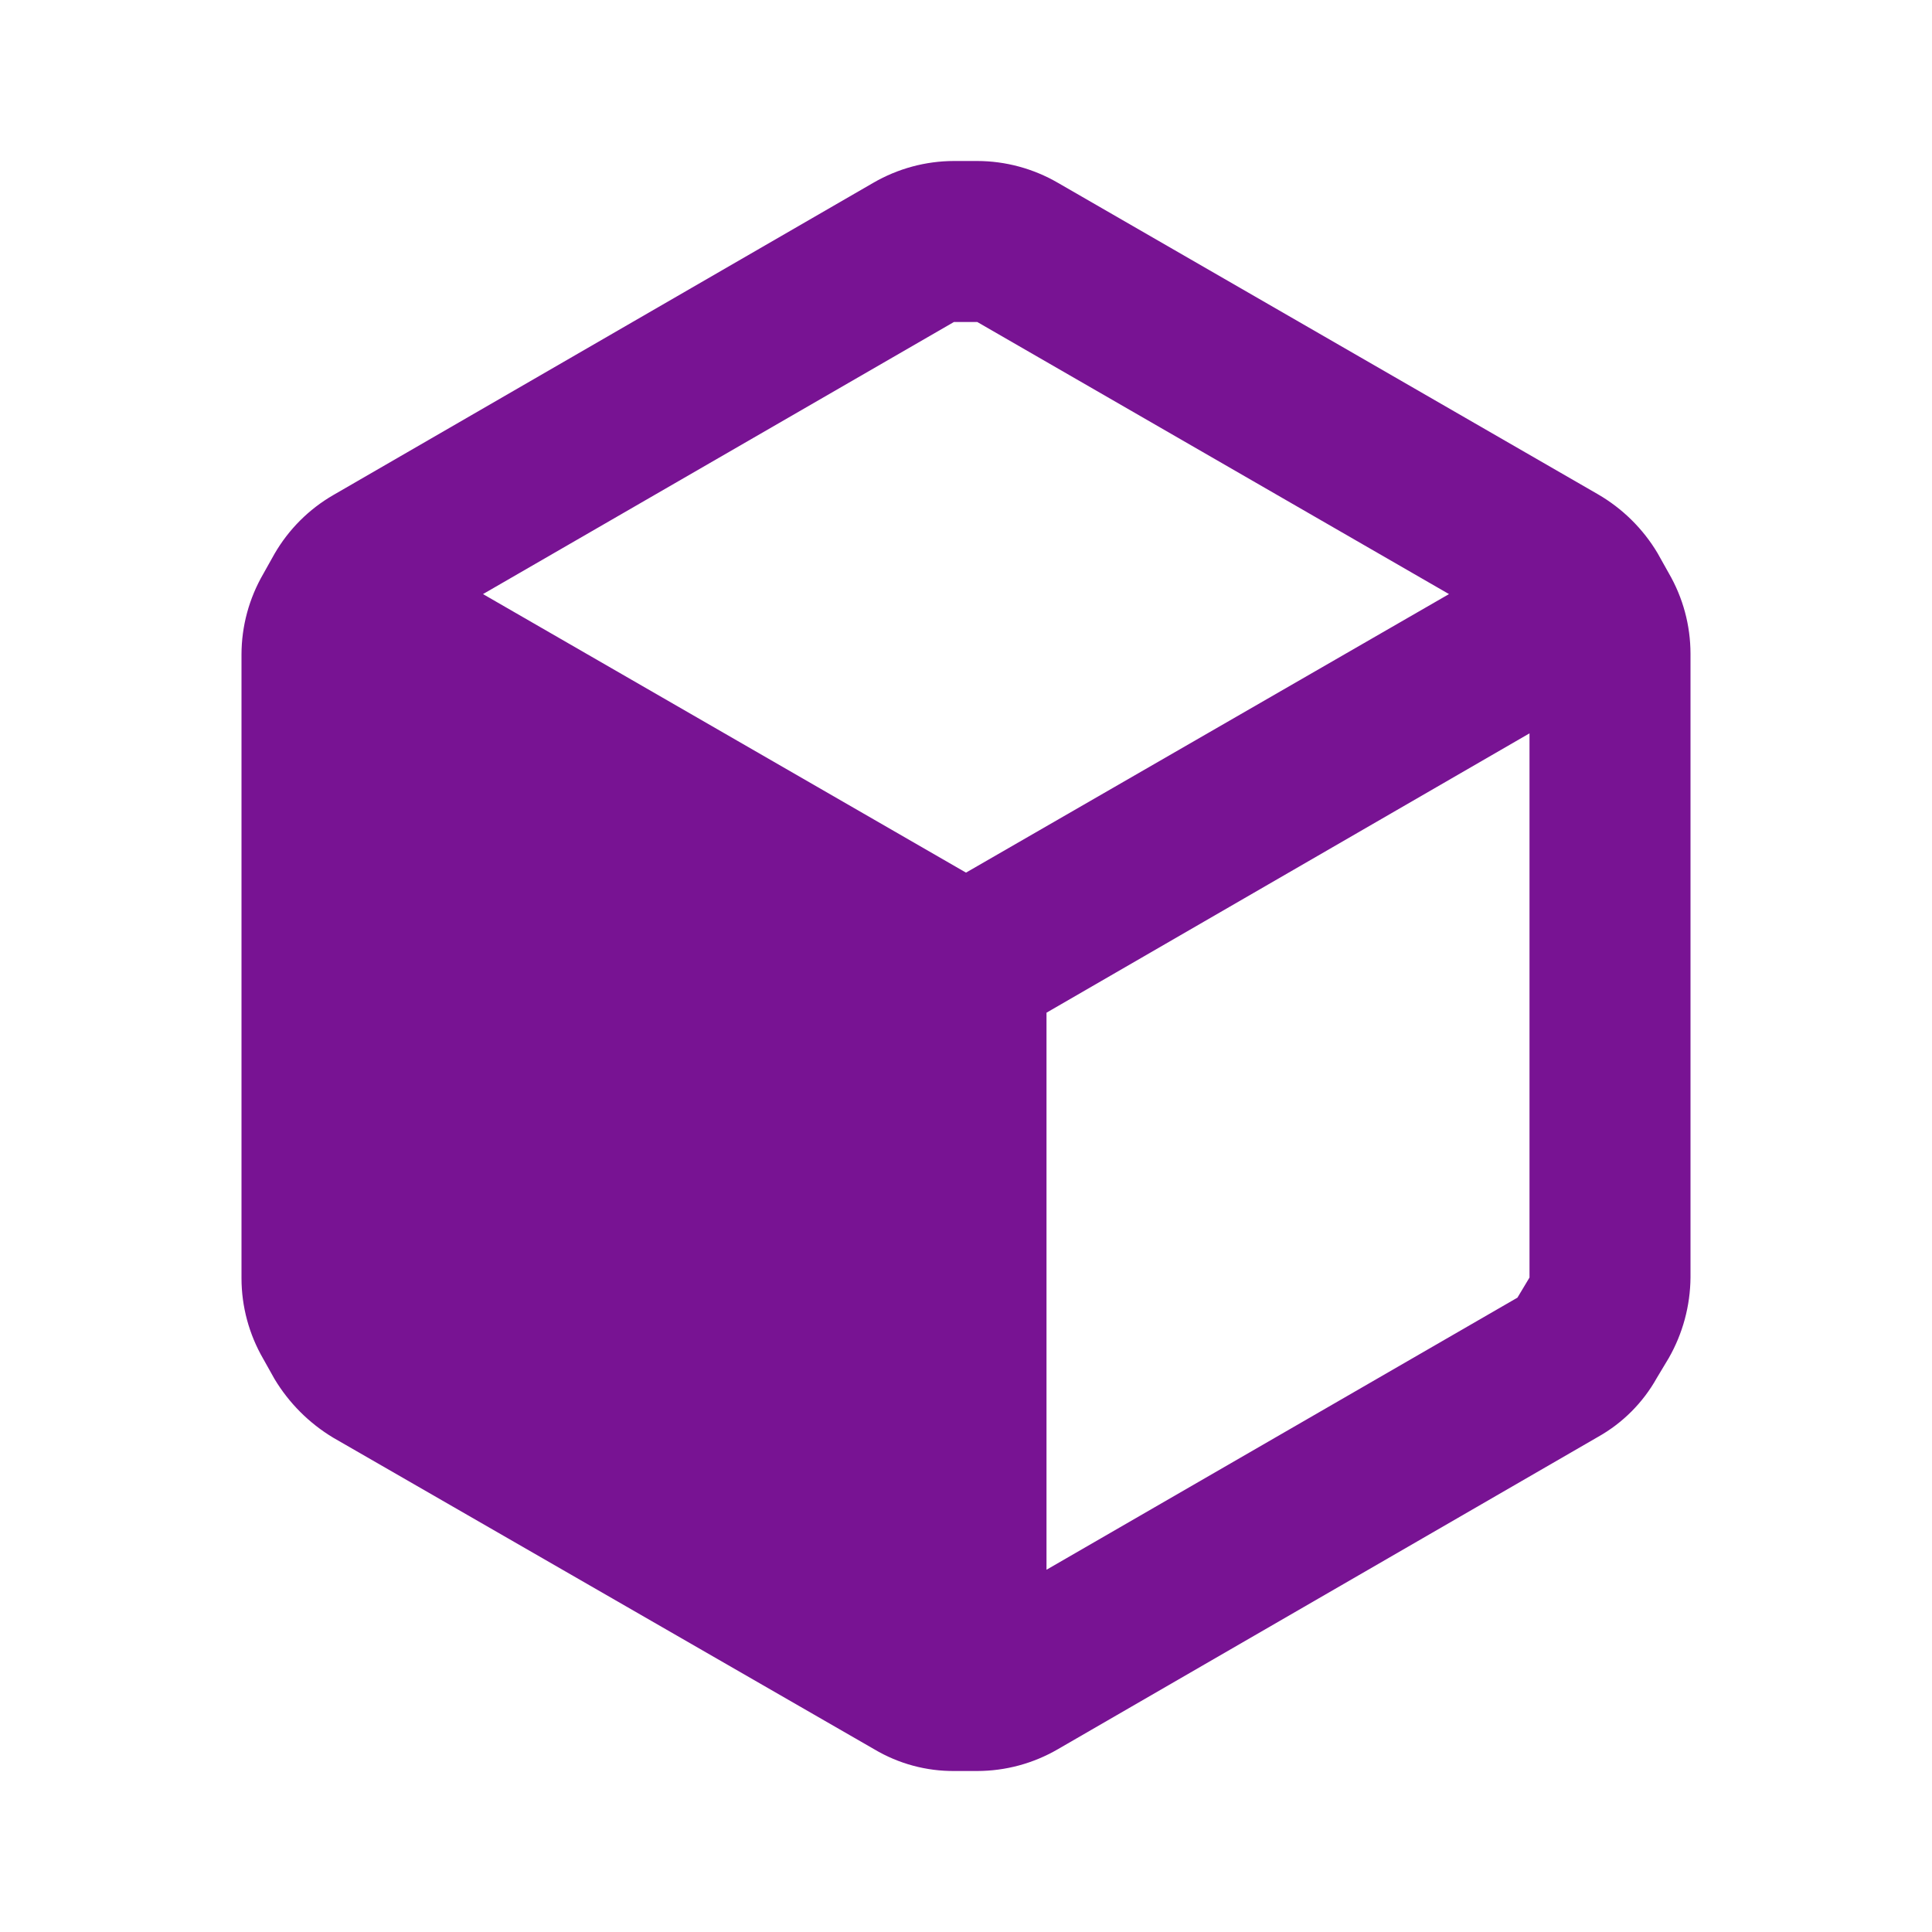
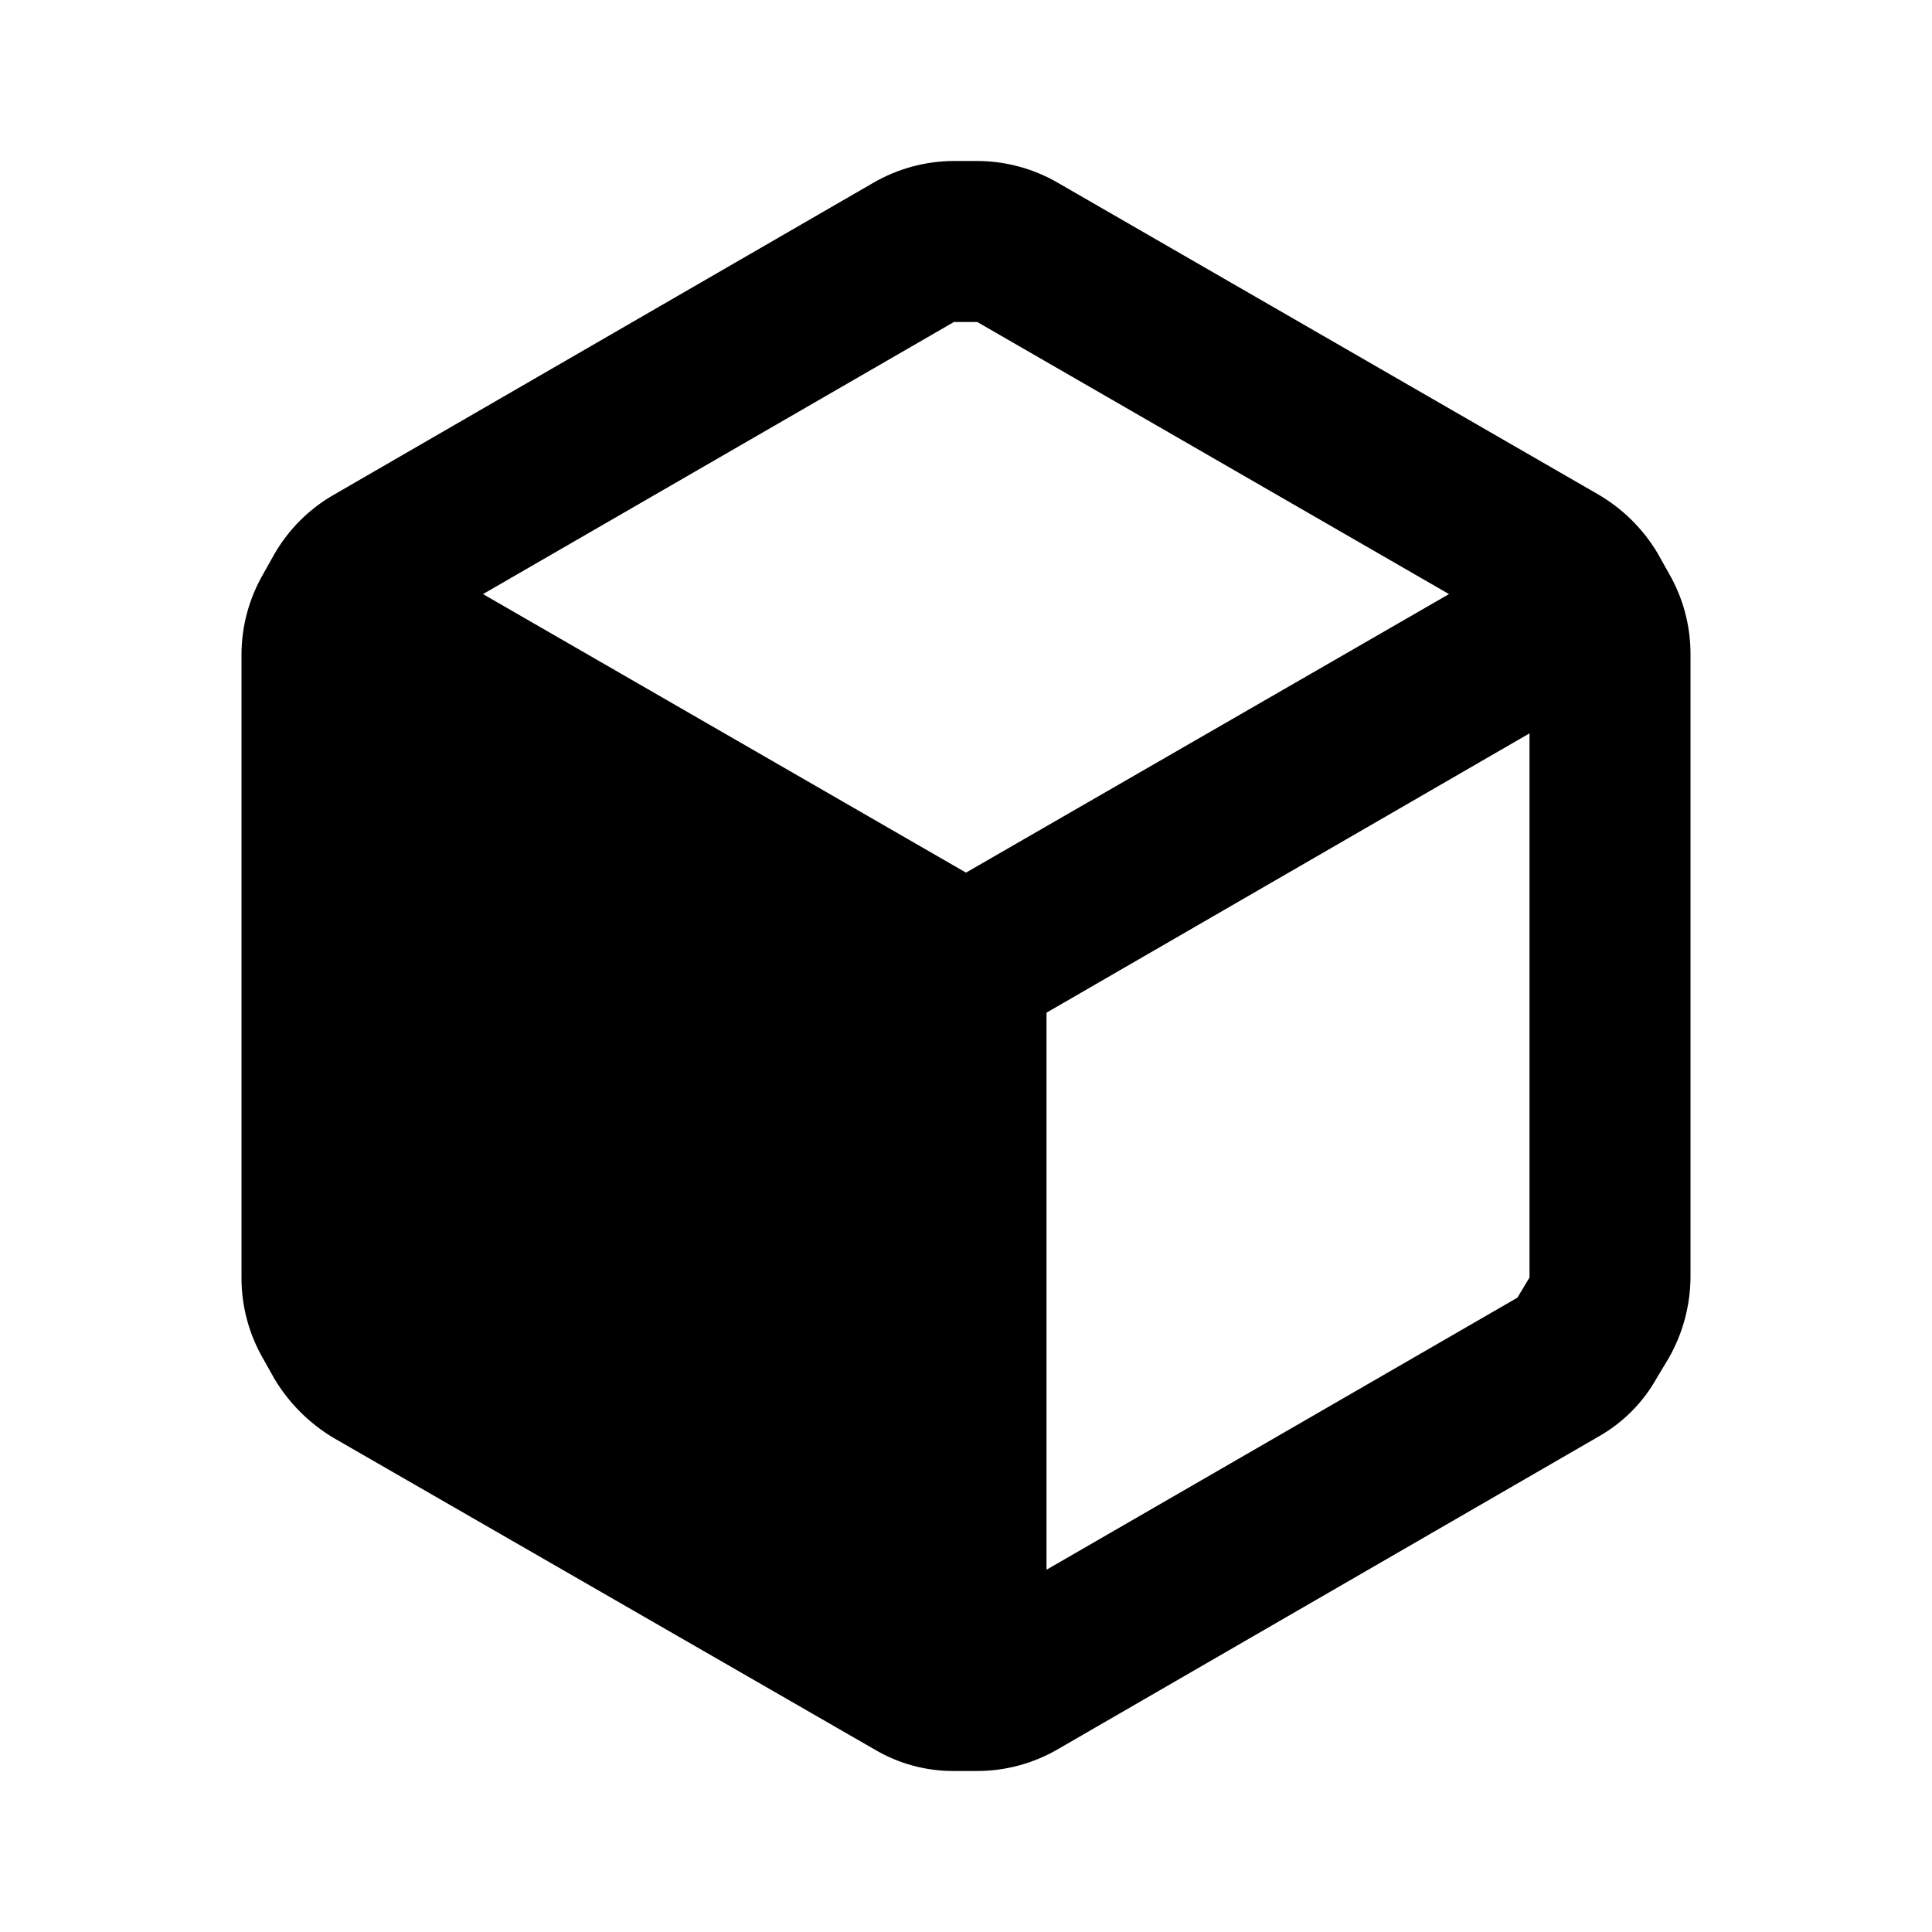
<svg xmlns="http://www.w3.org/2000/svg" width="48" height="48" viewBox="0 0 48 48" fill="none">
-   <path fill-rule="evenodd" clip-rule="evenodd" d="M41.46 14.24L41.18 13.74C40.819 13.135 40.309 12.633 39.7 12.28L26.28 4.54C25.672 4.188 24.983 4.001 24.28 4H23.7C22.997 4.001 22.308 4.188 21.7 4.54L8.28 12.3C7.674 12.65 7.171 13.154 6.82 13.76L6.54 14.26C6.188 14.868 6.001 15.557 6 16.26V31.76C6.001 32.463 6.188 33.152 6.54 33.76L6.82 34.26C7.18 34.859 7.681 35.36 8.28 35.72L21.72 43.46C22.325 43.82 23.016 44.007 23.72 44H24.28C24.983 43.999 25.672 43.813 26.28 43.46L39.7 35.7C40.312 35.357 40.817 34.852 41.16 34.24L41.46 33.74C41.808 33.131 41.994 32.442 42 31.74V16.24C41.999 15.537 41.813 14.848 41.46 14.24ZM23.7 8H24.28L36 14.76L24 21.68L12 14.76L23.7 8ZM26 39L37.7 32.24L38 31.74V18.22L26 25.16V39Z" fill="#781393" />
+   <path fill-rule="evenodd" clip-rule="evenodd" d="M41.46 14.24L41.18 13.74C40.819 13.135 40.309 12.633 39.7 12.28L26.28 4.54C25.672 4.188 24.983 4.001 24.28 4H23.7C22.997 4.001 22.308 4.188 21.7 4.54L8.28 12.3C7.674 12.65 7.171 13.154 6.82 13.76L6.54 14.26C6.188 14.868 6.001 15.557 6 16.26V31.76C6.001 32.463 6.188 33.152 6.54 33.76L6.82 34.26C7.18 34.859 7.681 35.36 8.28 35.72L21.72 43.46C22.325 43.82 23.016 44.007 23.72 44H24.28C24.983 43.999 25.672 43.813 26.28 43.46L39.7 35.7C40.312 35.357 40.817 34.852 41.16 34.24L41.46 33.74C41.808 33.131 41.994 32.442 42 31.74V16.24C41.999 15.537 41.813 14.848 41.46 14.24ZM23.7 8H24.28L36 14.76L24 21.68L12 14.76L23.7 8ZM26 39L37.7 32.24L38 31.74V18.22L26 25.16V39Z" fill="#000" />
</svg>
